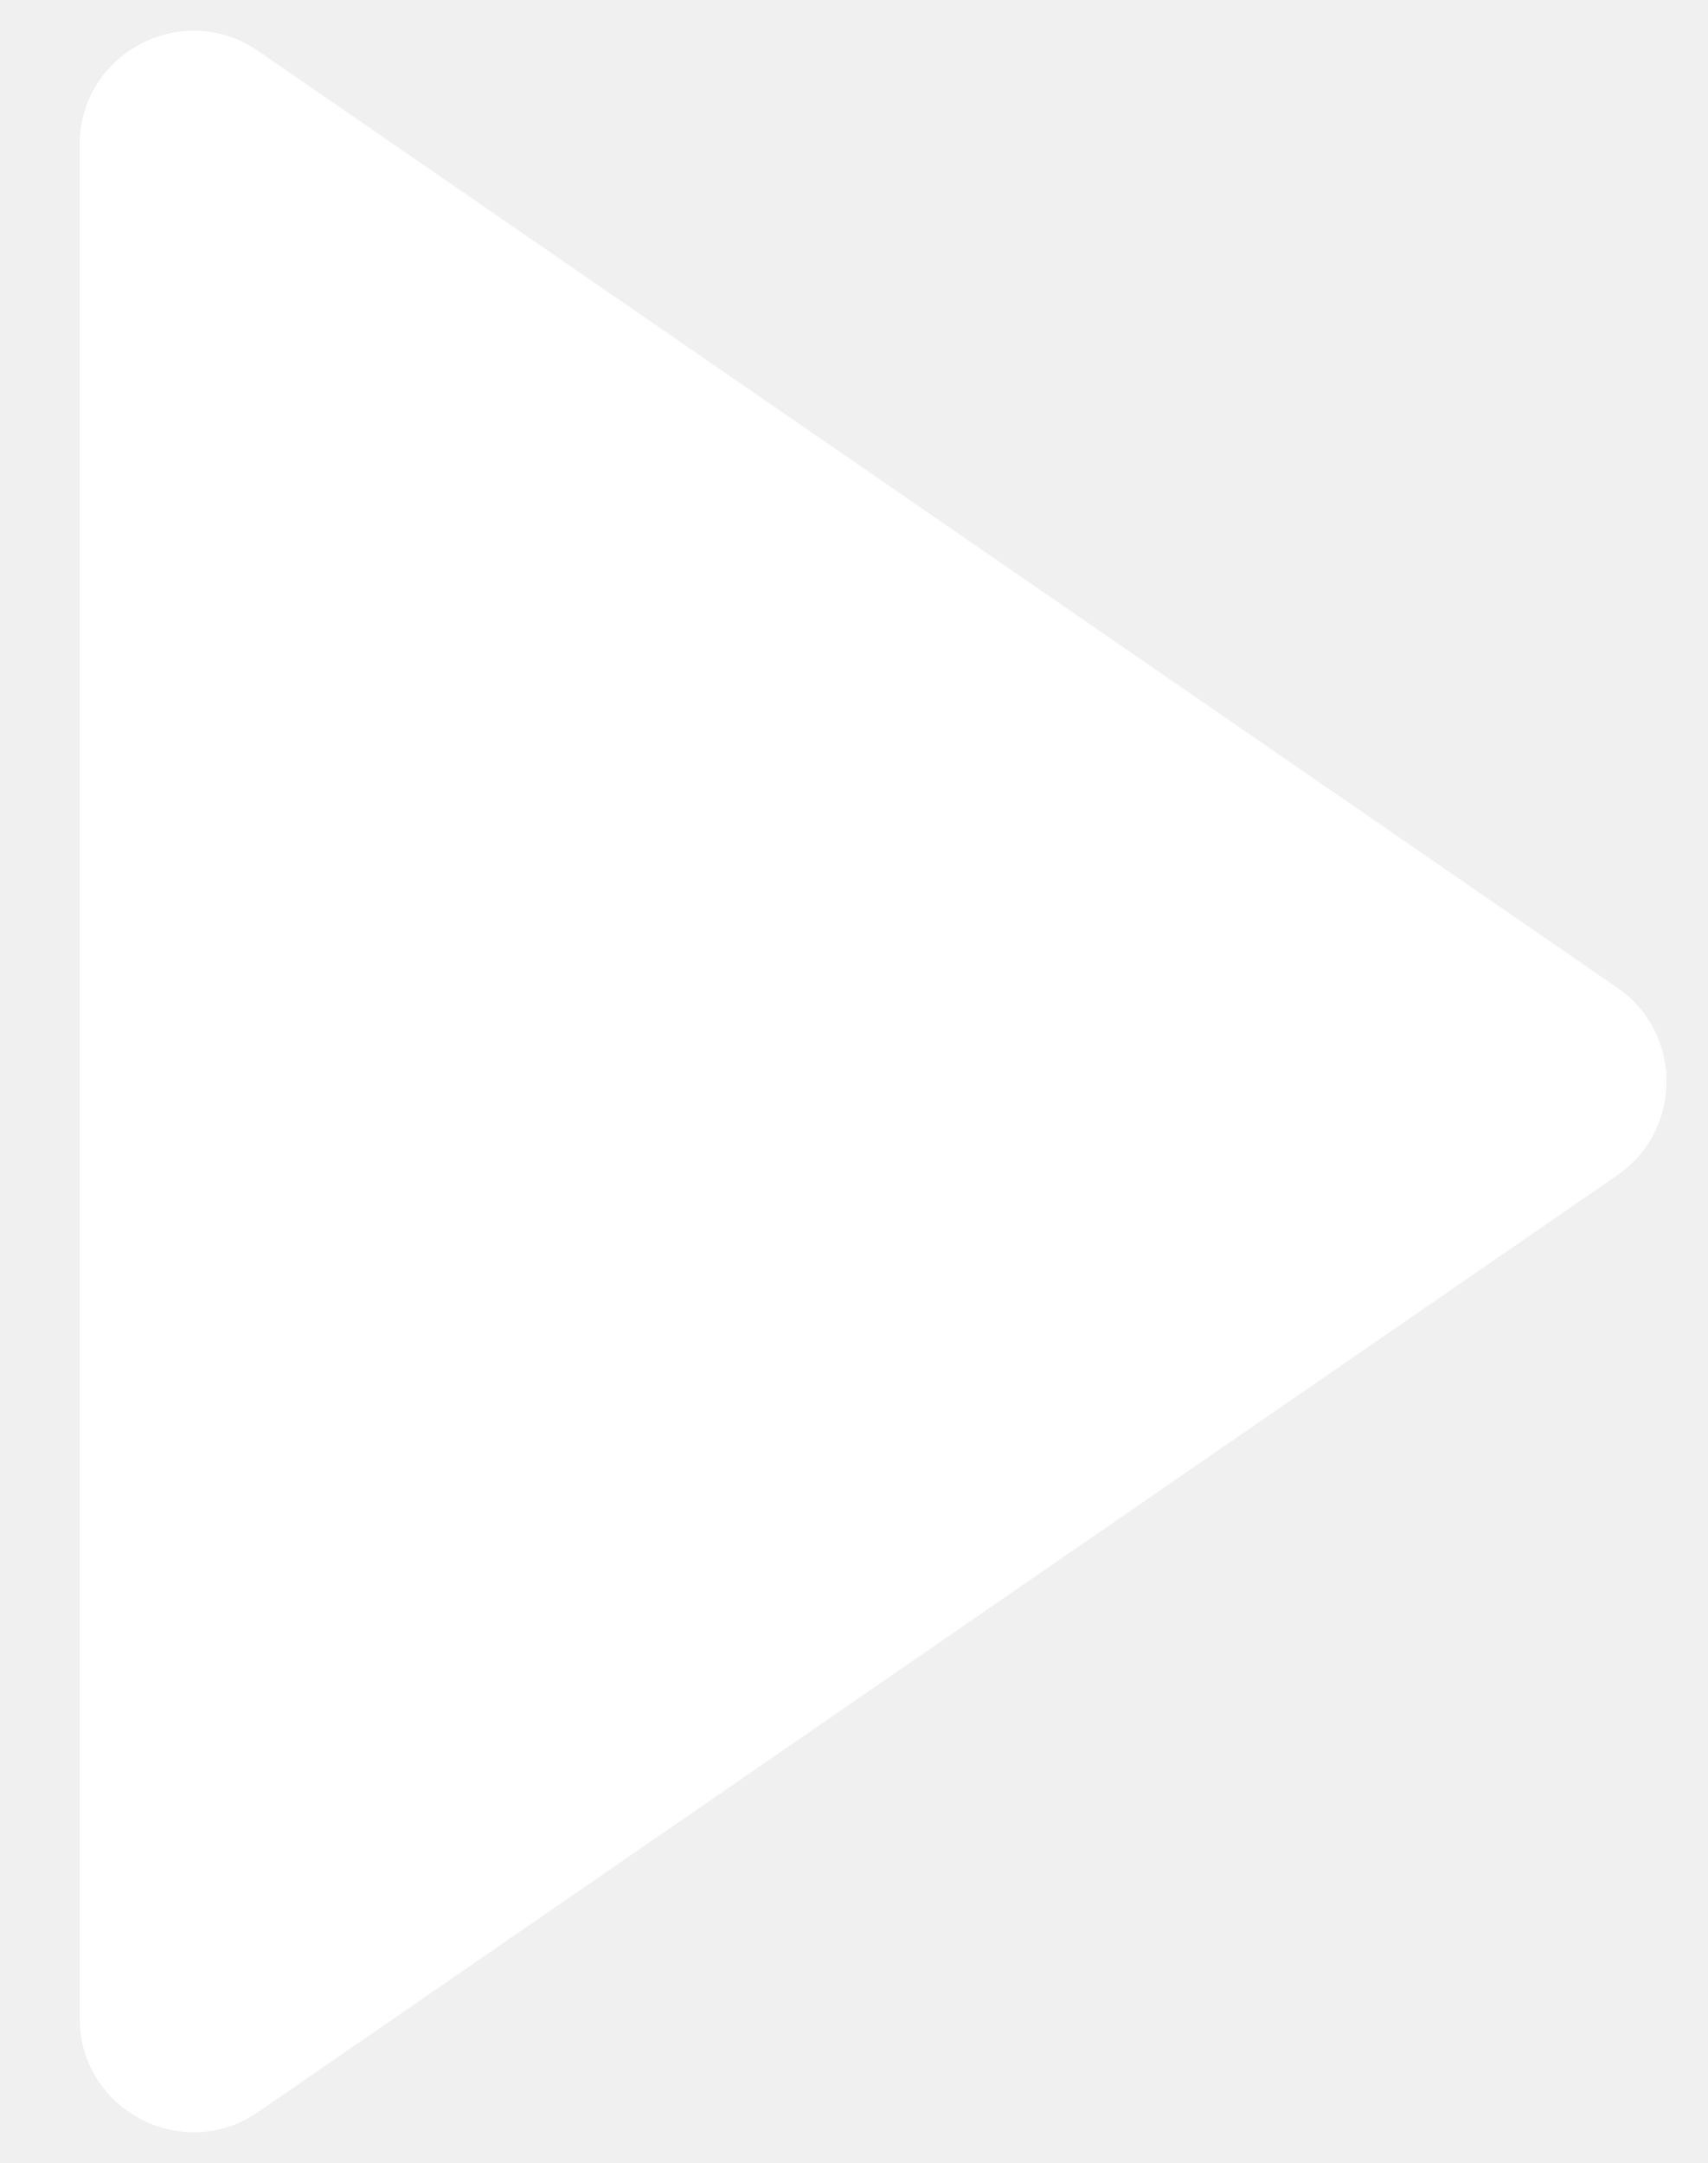
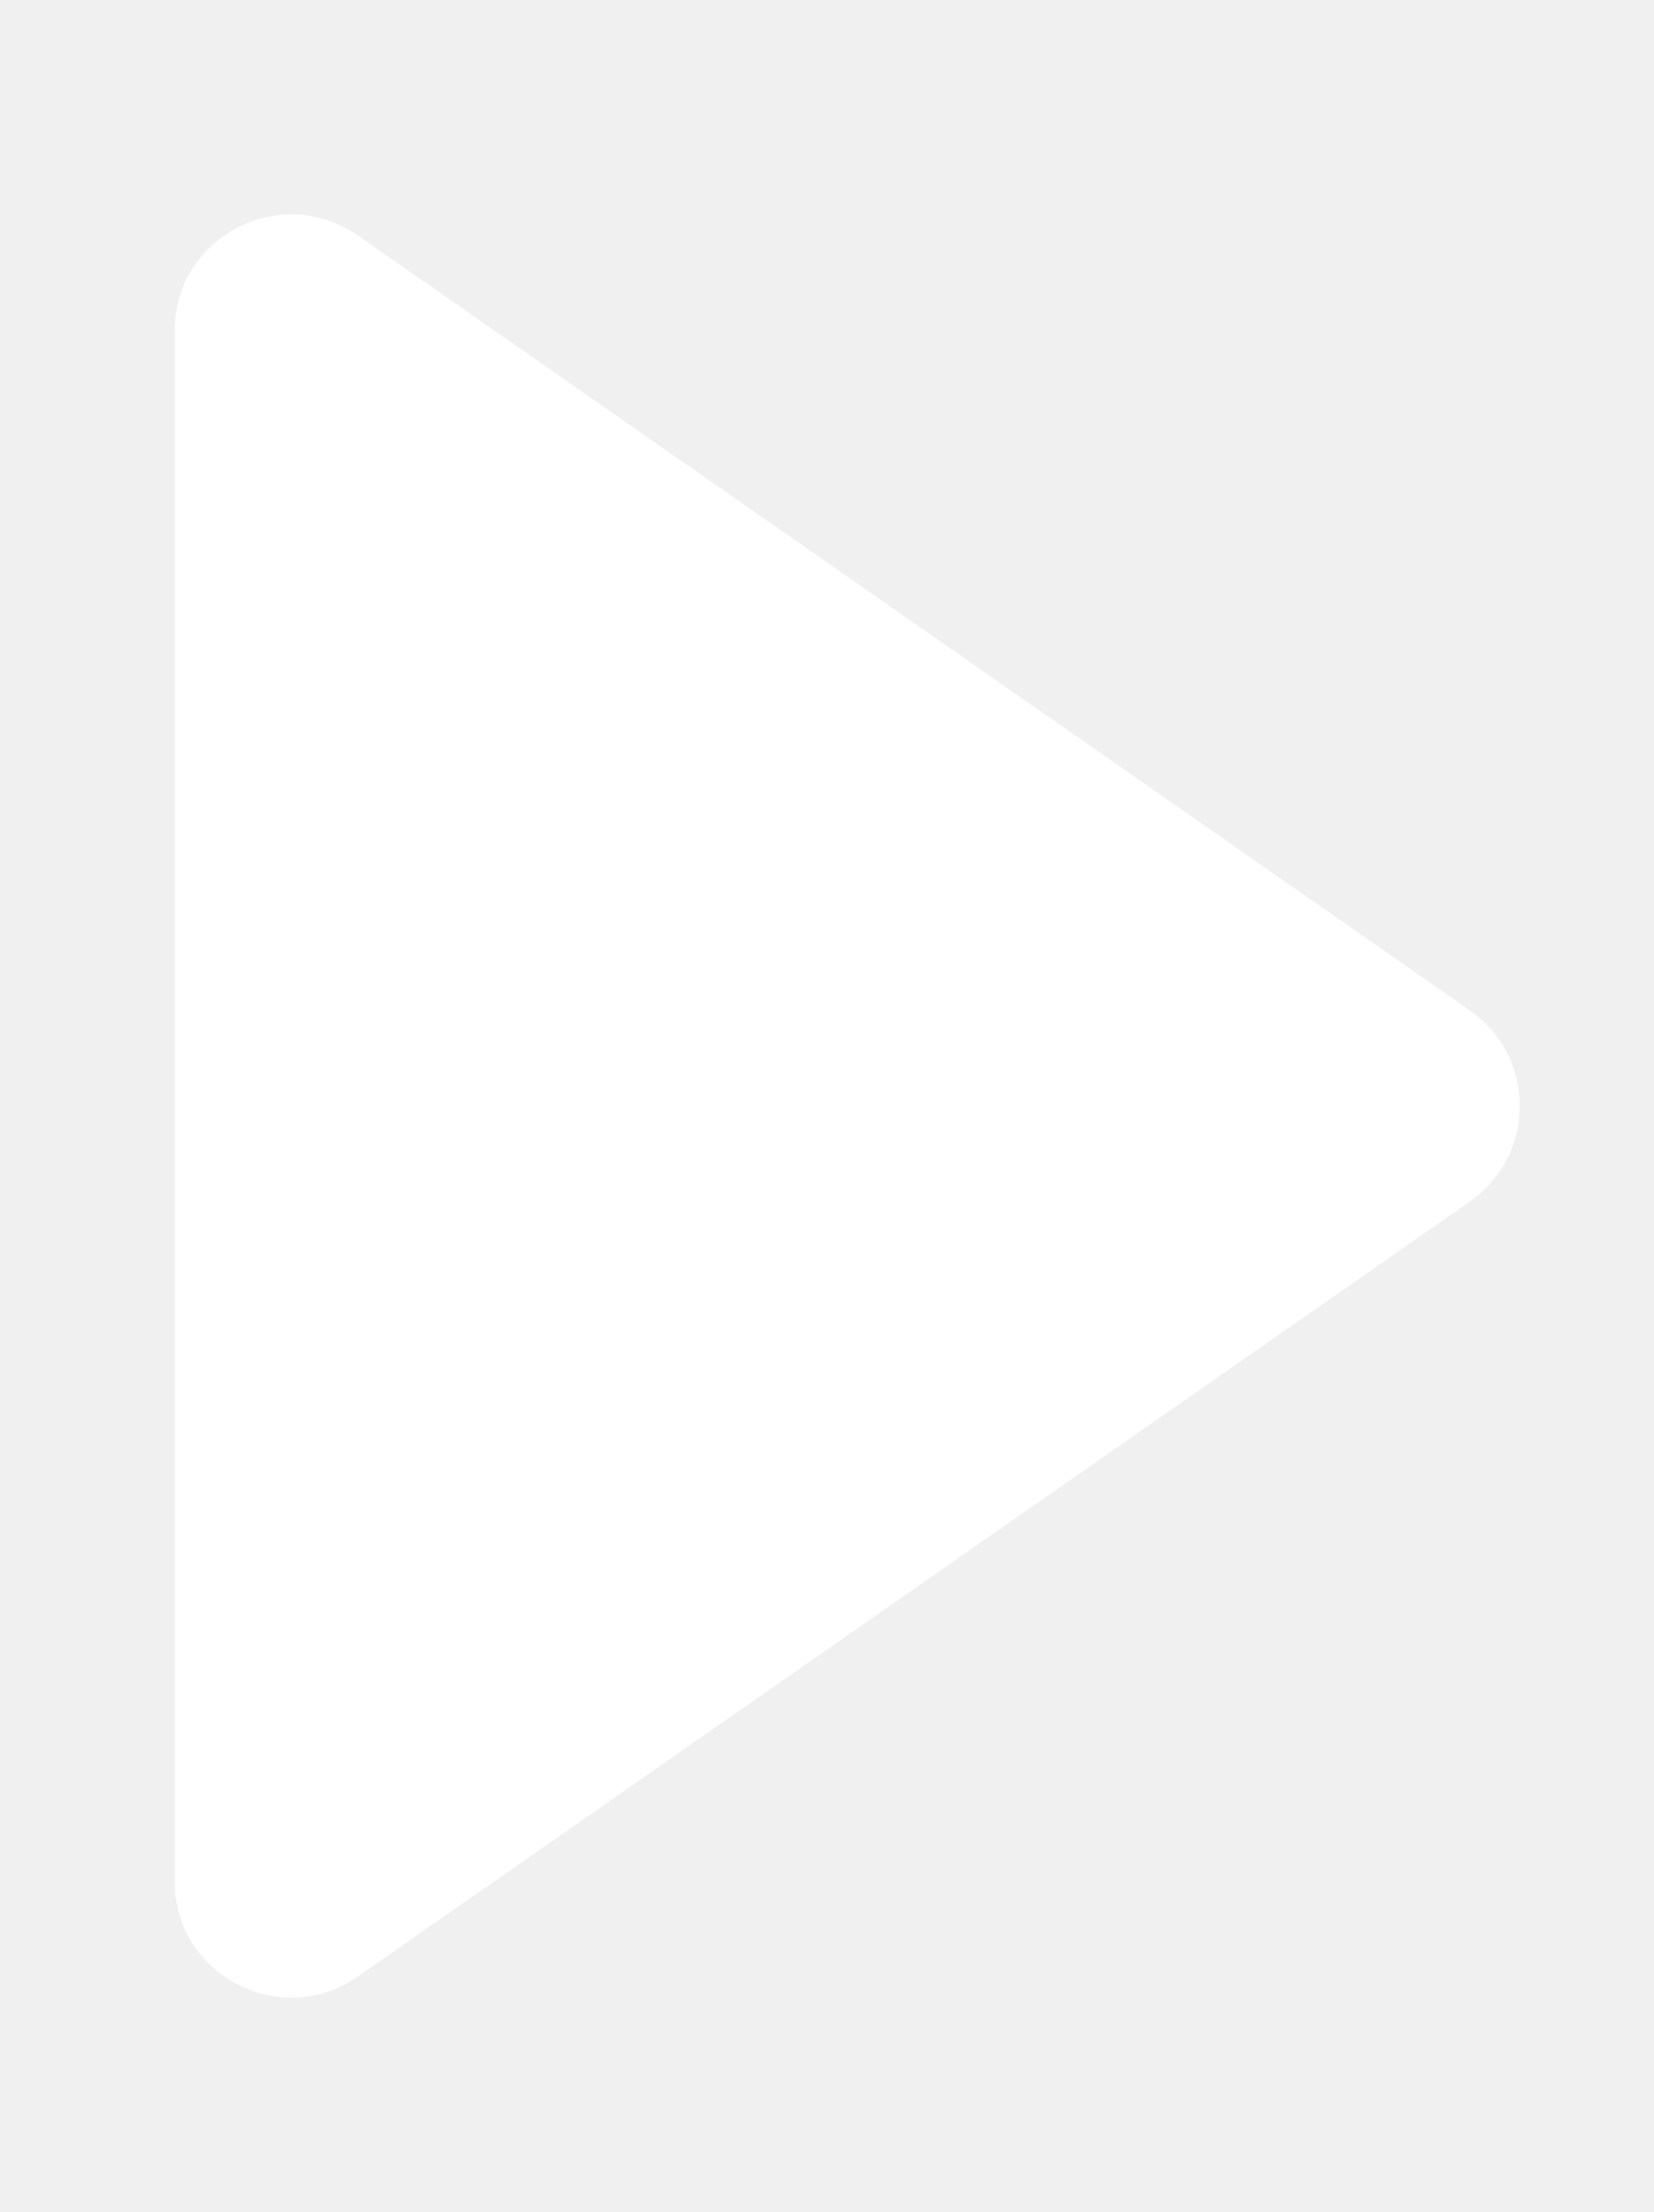
- <svg xmlns="http://www.w3.org/2000/svg" width="75" height="95" viewBox="0 0 75 95" fill="none">
-   <g id="play" clip-path="url(#clip0_2_2)">
-     <path id="play_2" d="M71.028 43.383C73.911 45.37 73.911 49.63 71.028 51.617L11.338 92.76C8.021 95.046 3.5 92.672 3.5 88.643L3.5 6.357C3.5 2.328 8.021 -0.046 11.338 2.24L71.028 43.383Z" fill="white" />
+ <svg xmlns="http://www.w3.org/2000/svg" width="71" height="95" viewBox="0 0 71 95" fill="none">
+   <g id="play" clipPath="url(#clip0_2_2)">
+     <path id="play_2" d="M63.115 43.398C65.97 45.388 65.97 49.612 63.115 51.602L15.359 84.89C12.044 87.201 7.5 84.829 7.5 80.788L7.5 14.212C7.5 10.171 12.044 7.799 15.359 10.11L63.115 43.398Z" fill="white" />
  </g>
  <defs>
    <clipPath id="clip0_2_2">
-       <rect width="75" height="95" fill="white" />
+       <rect width="71" height="95" fill="white" />
    </clipPath>
  </defs>
</svg>
